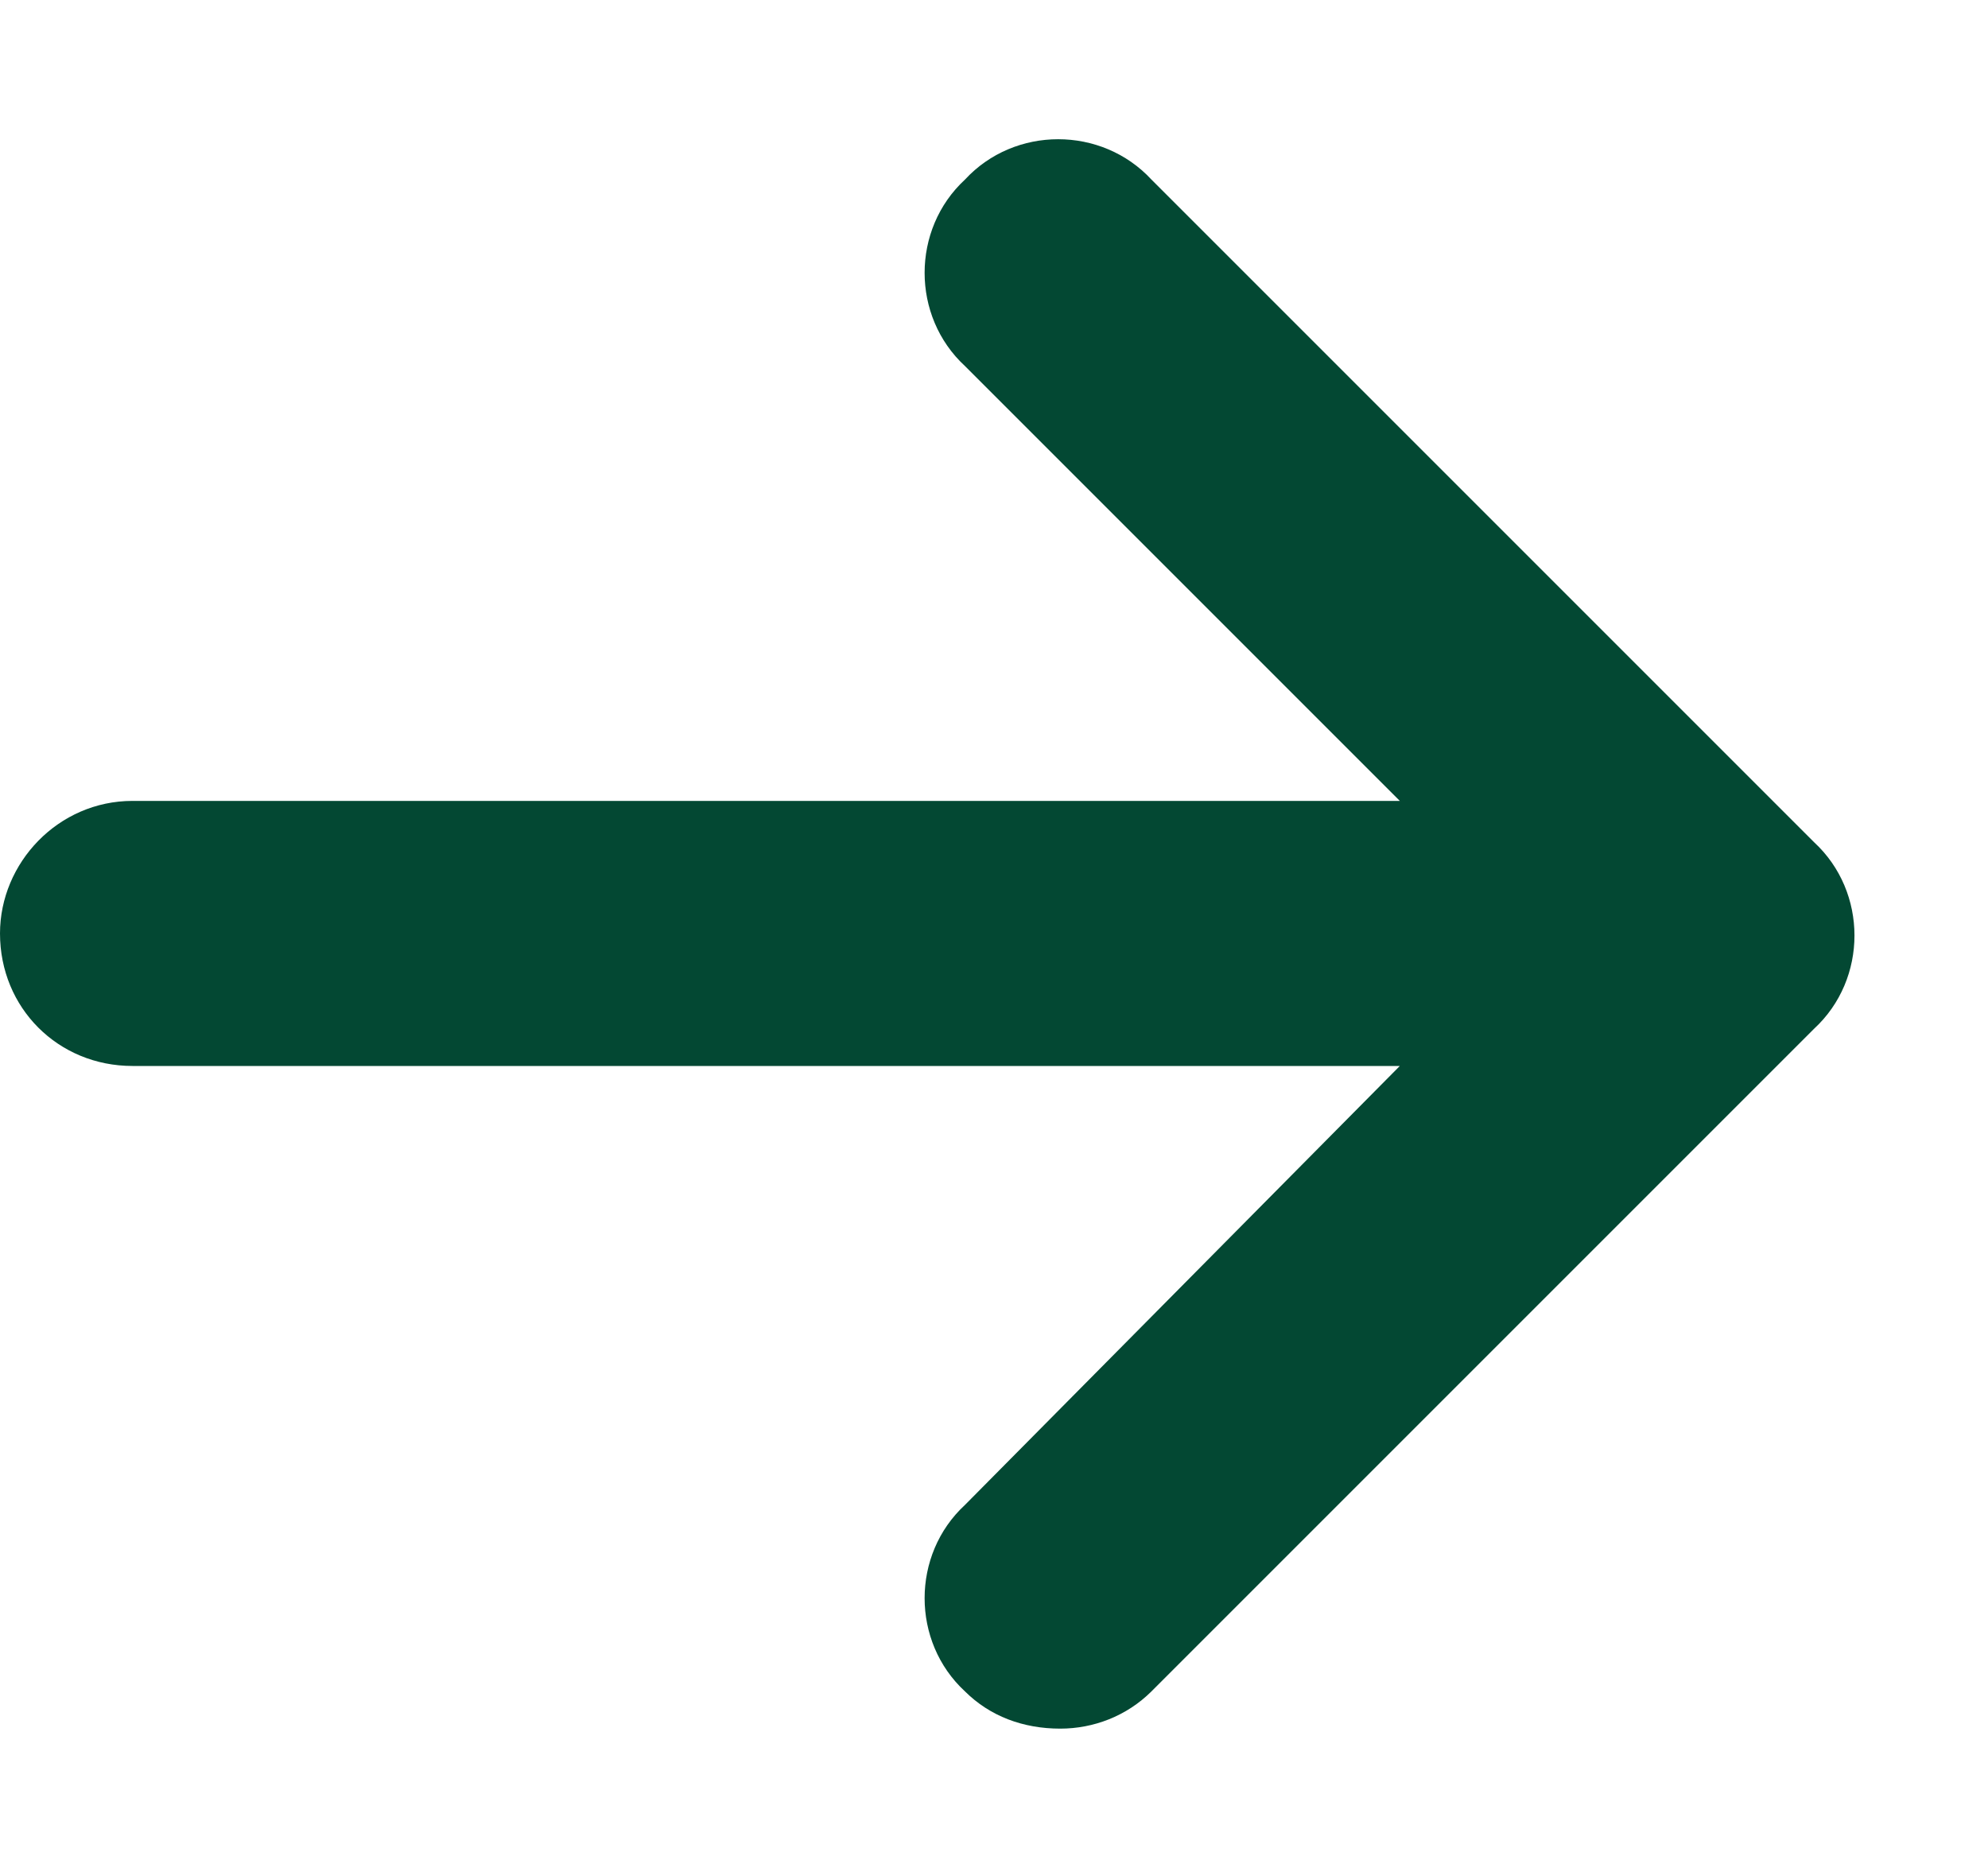
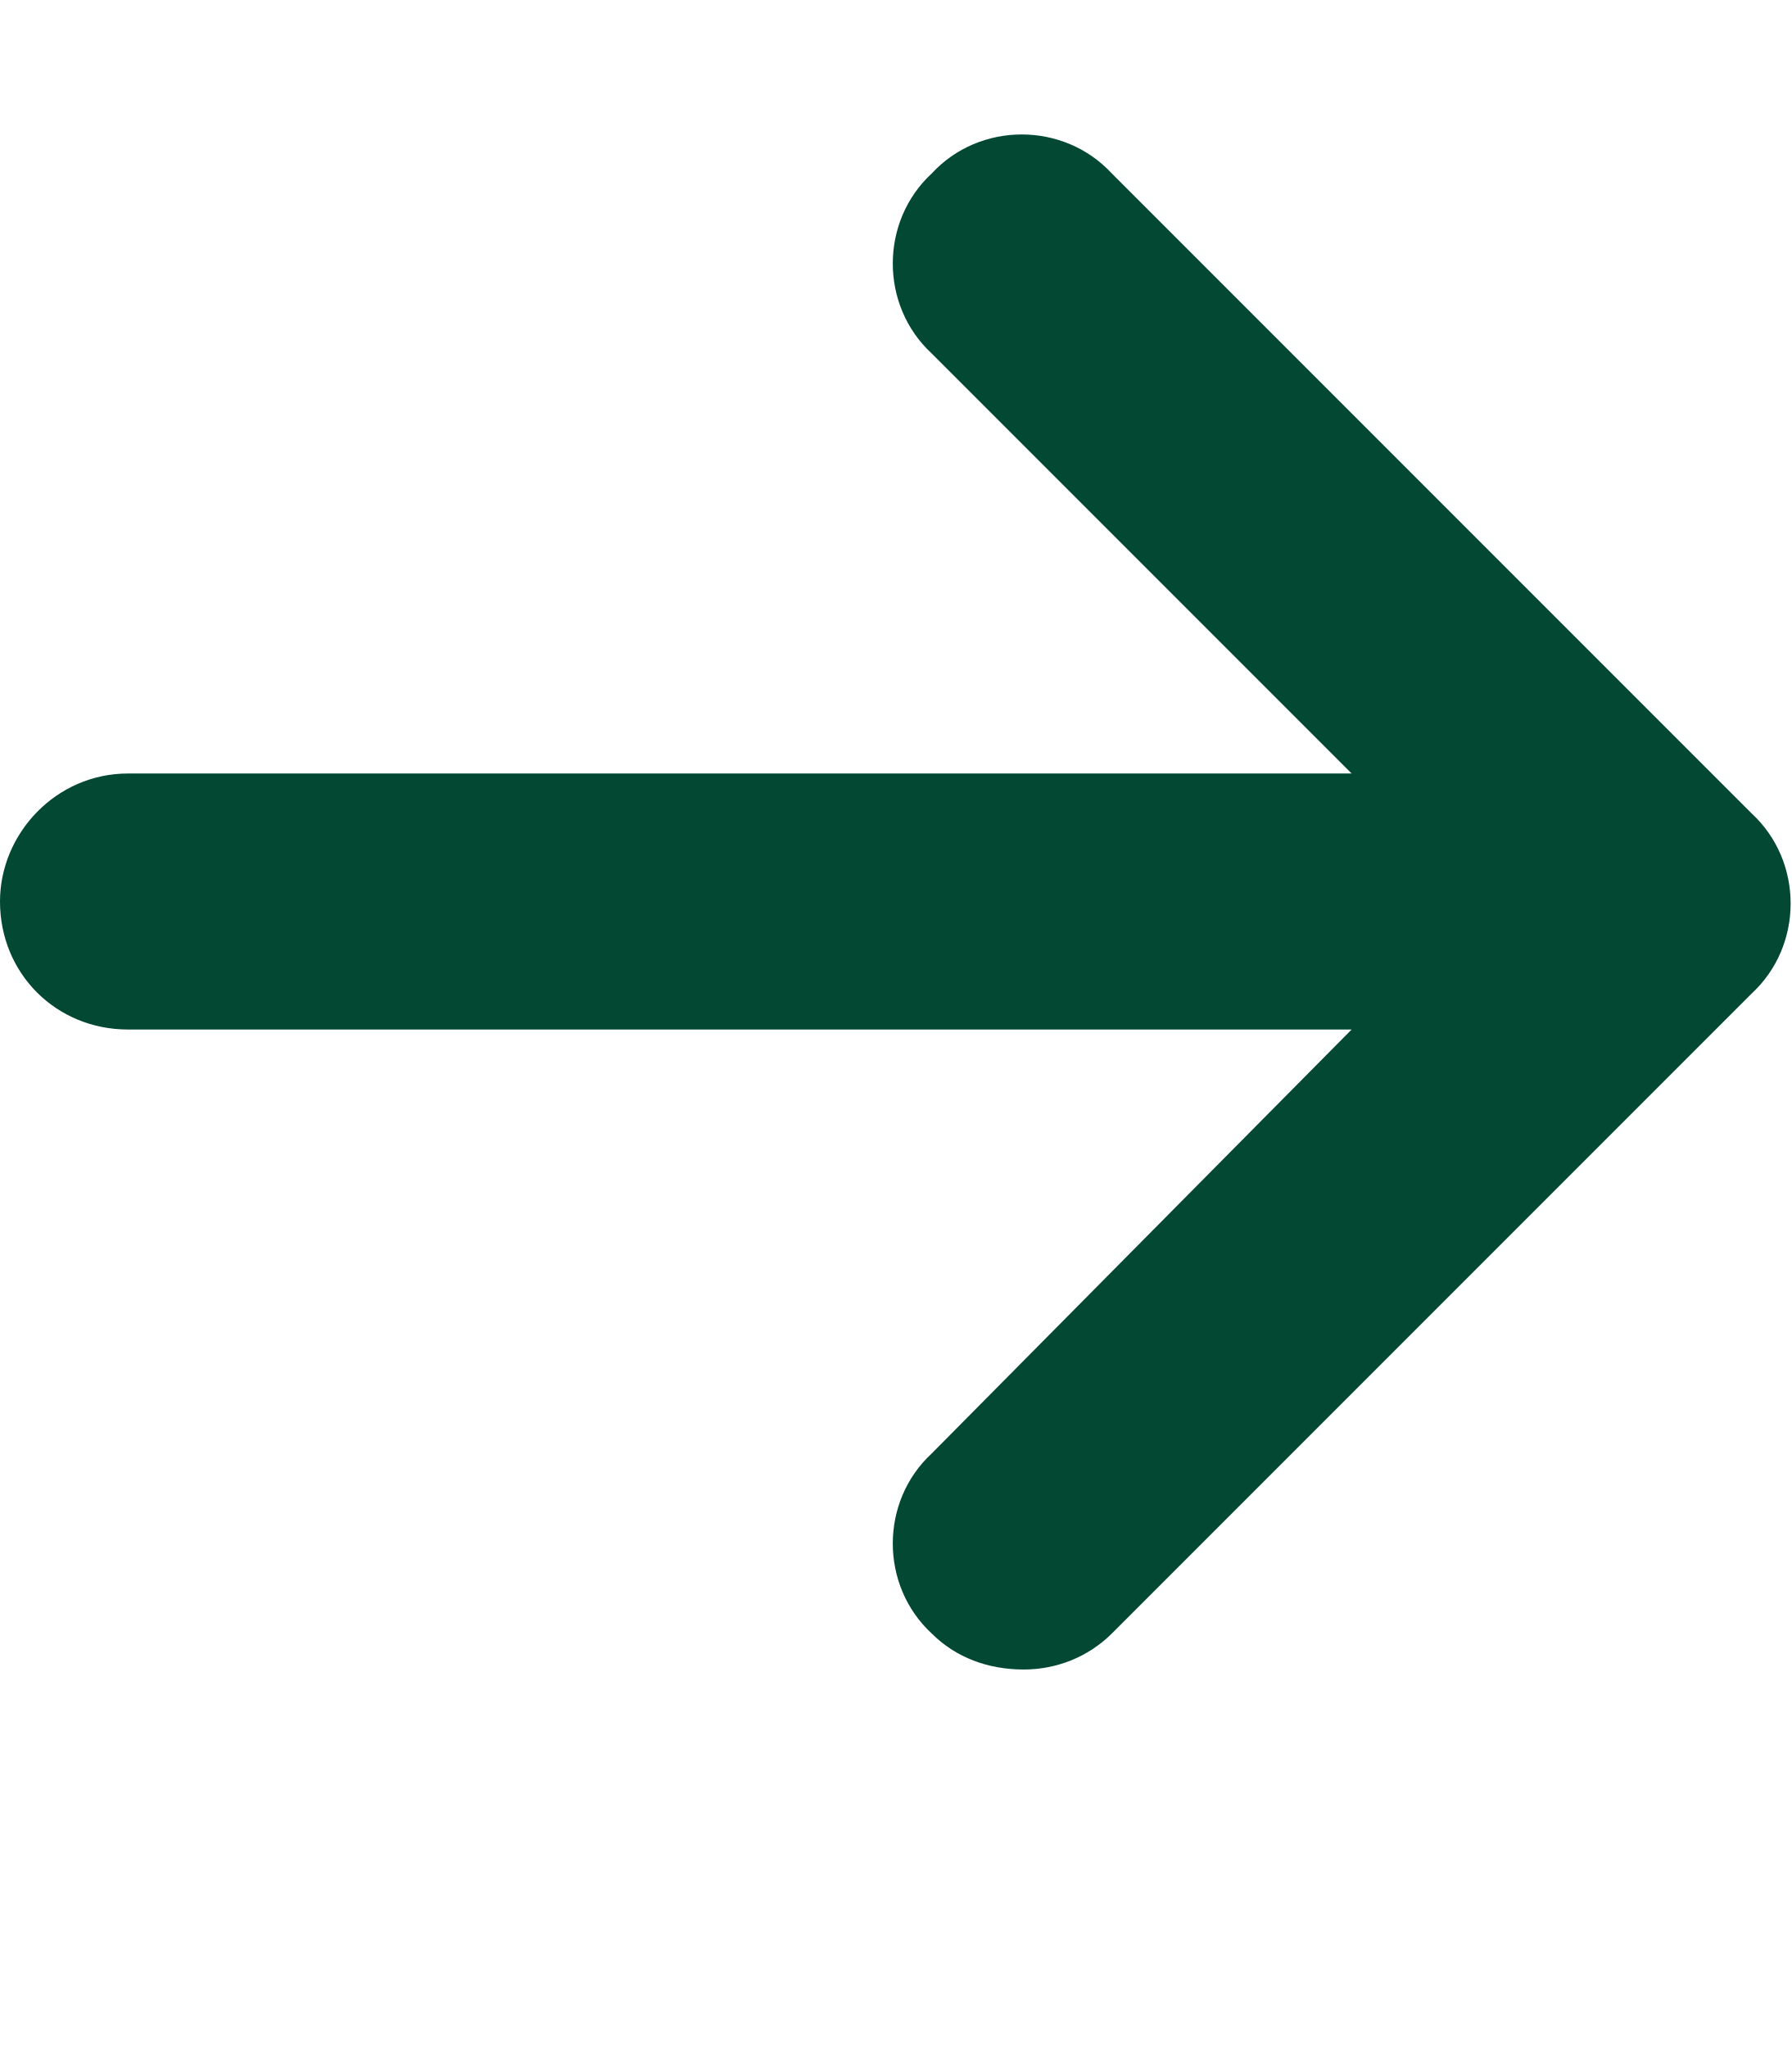
- <svg xmlns="http://www.w3.org/2000/svg" width="15" height="14" viewBox="0 0 15 14" fill="none">
+ <svg xmlns="http://www.w3.org/2000/svg" width="14" height="16" viewBox="0 0 14 16" fill="none">
  <path d="M13.688 7.762L8.688 12.762C8.5 12.949 8.25 13.043 8 13.043C7.719 13.043 7.469 12.949 7.281 12.762C6.875 12.387 6.875 11.73 7.281 11.355L10.562 8.043H1C0.438 8.043 0 7.605 0 7.043C0 6.512 0.438 6.043 1 6.043H10.562L7.281 2.762C6.875 2.387 6.875 1.73 7.281 1.355C7.656 0.949 8.312 0.949 8.688 1.355L13.688 6.355C14.094 6.73 14.094 7.387 13.688 7.762Z" fill="#034833" />
</svg>
